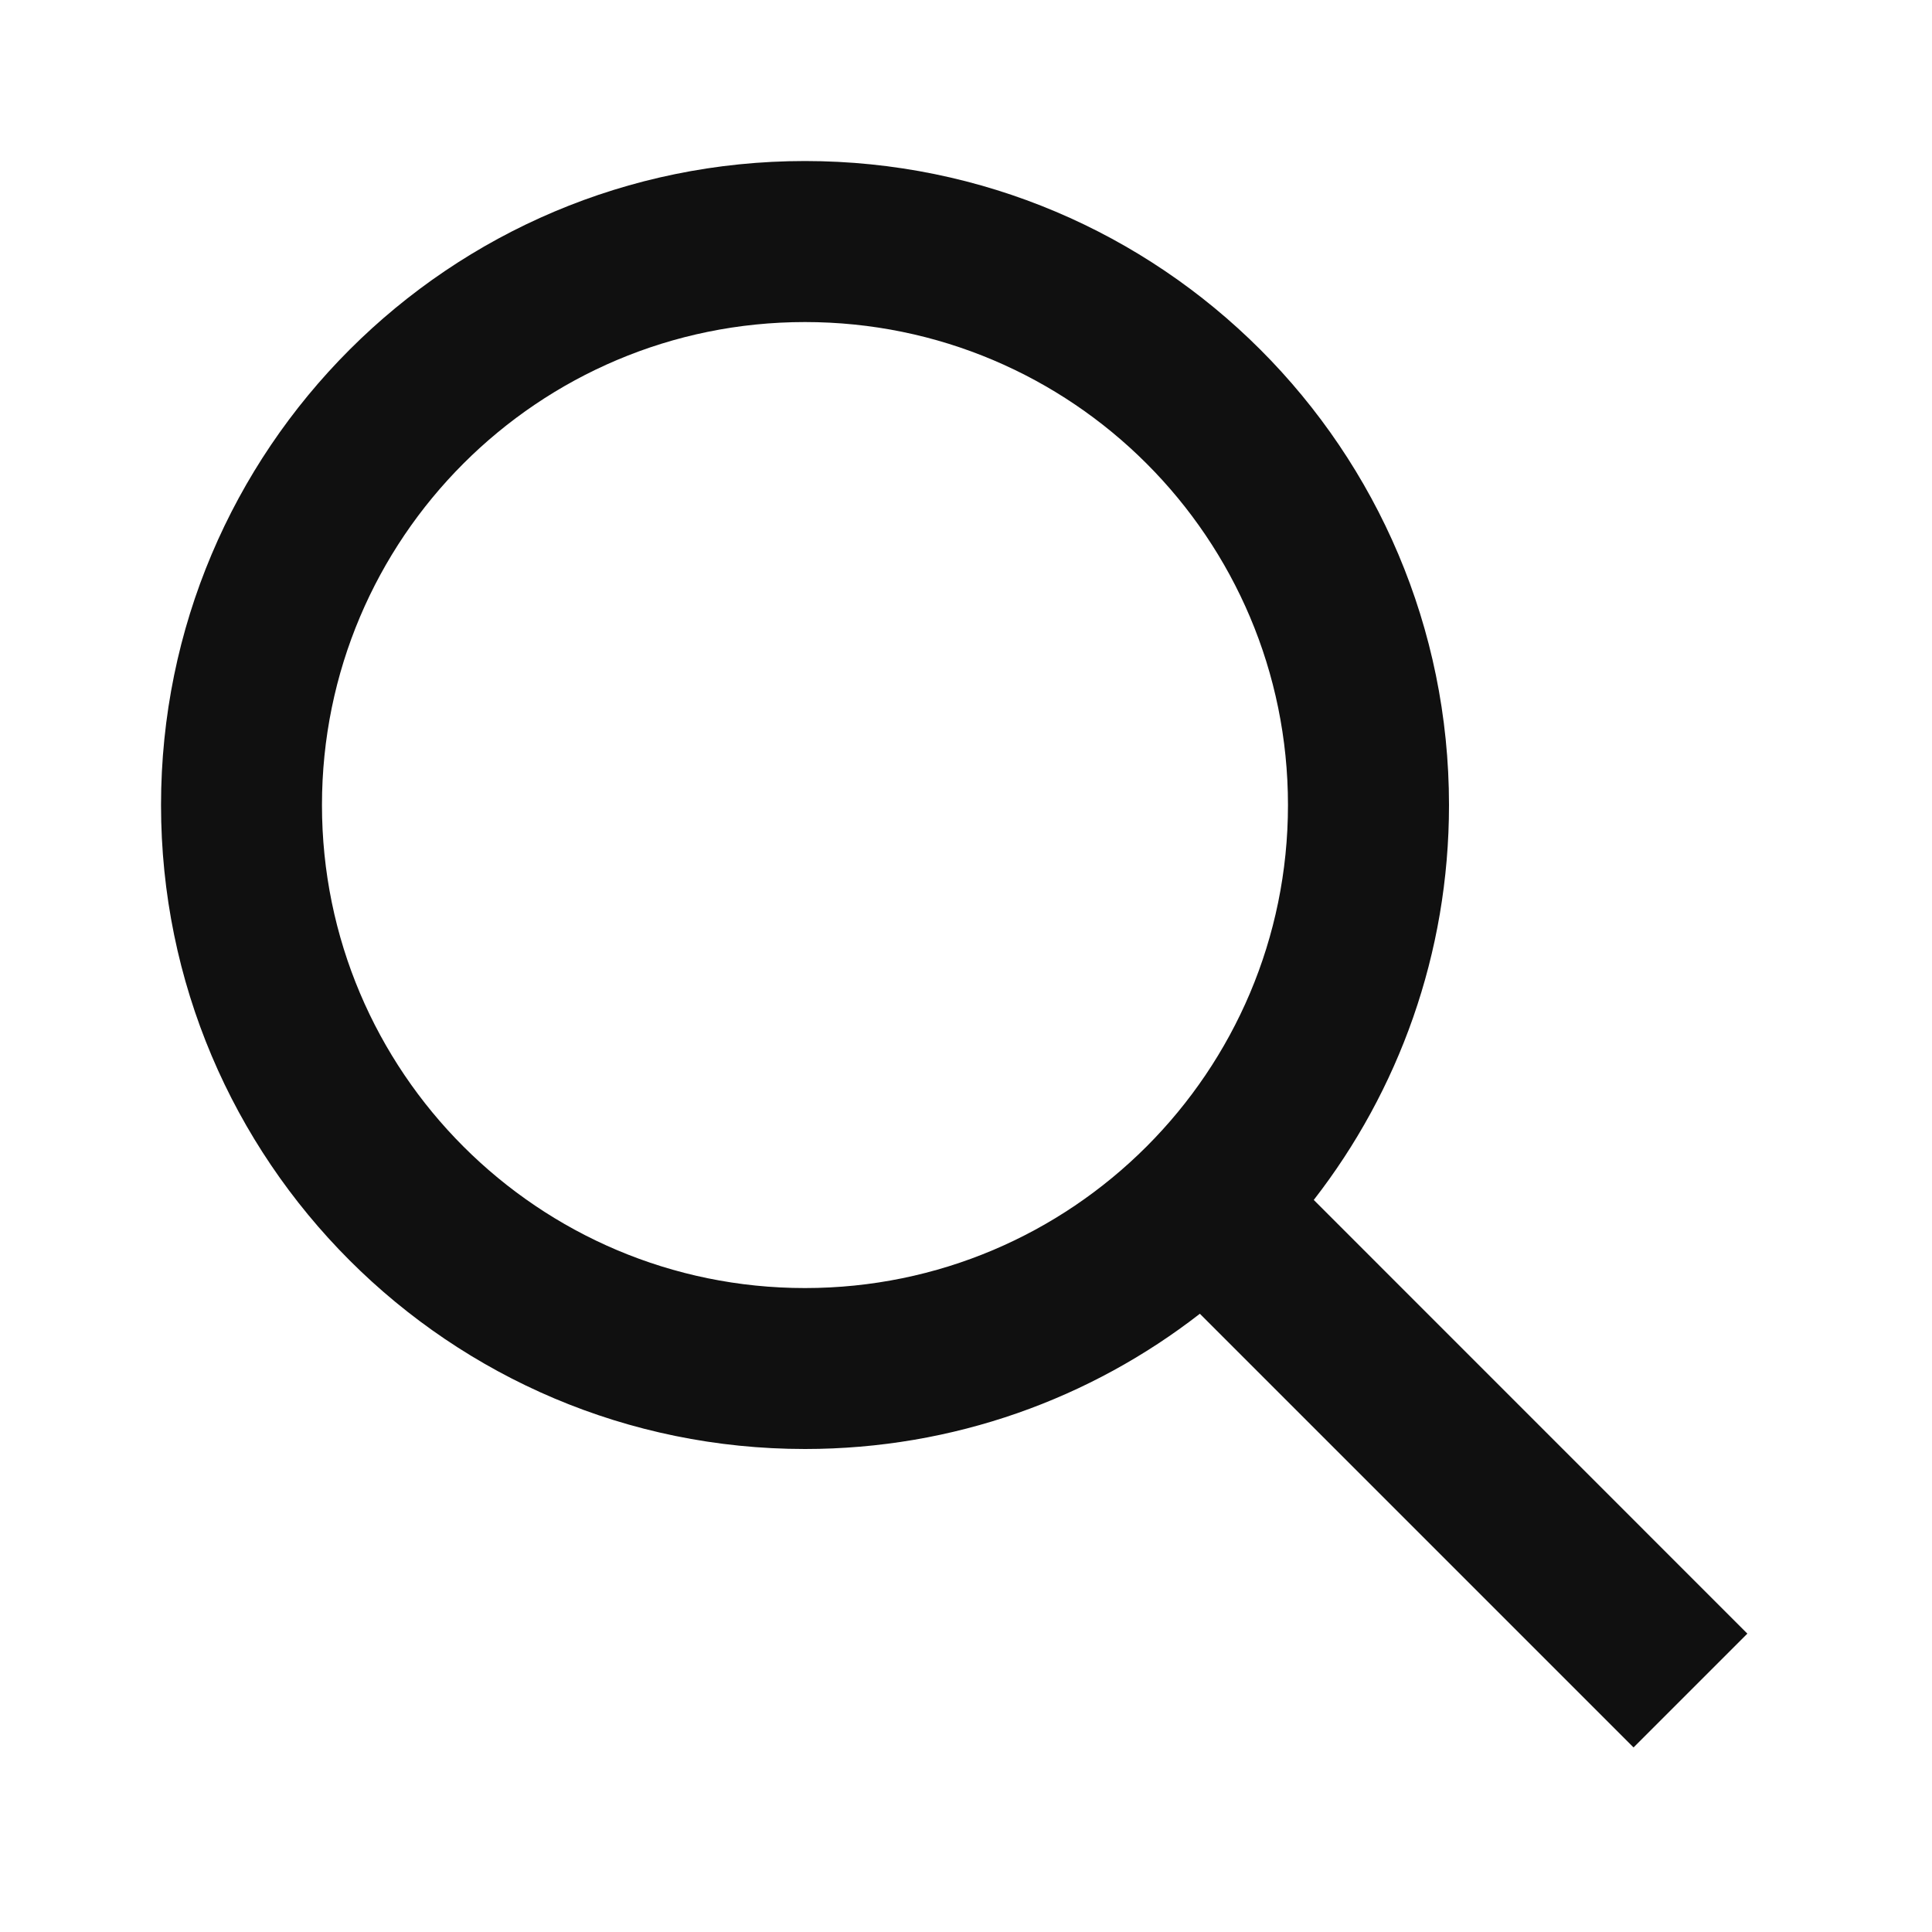
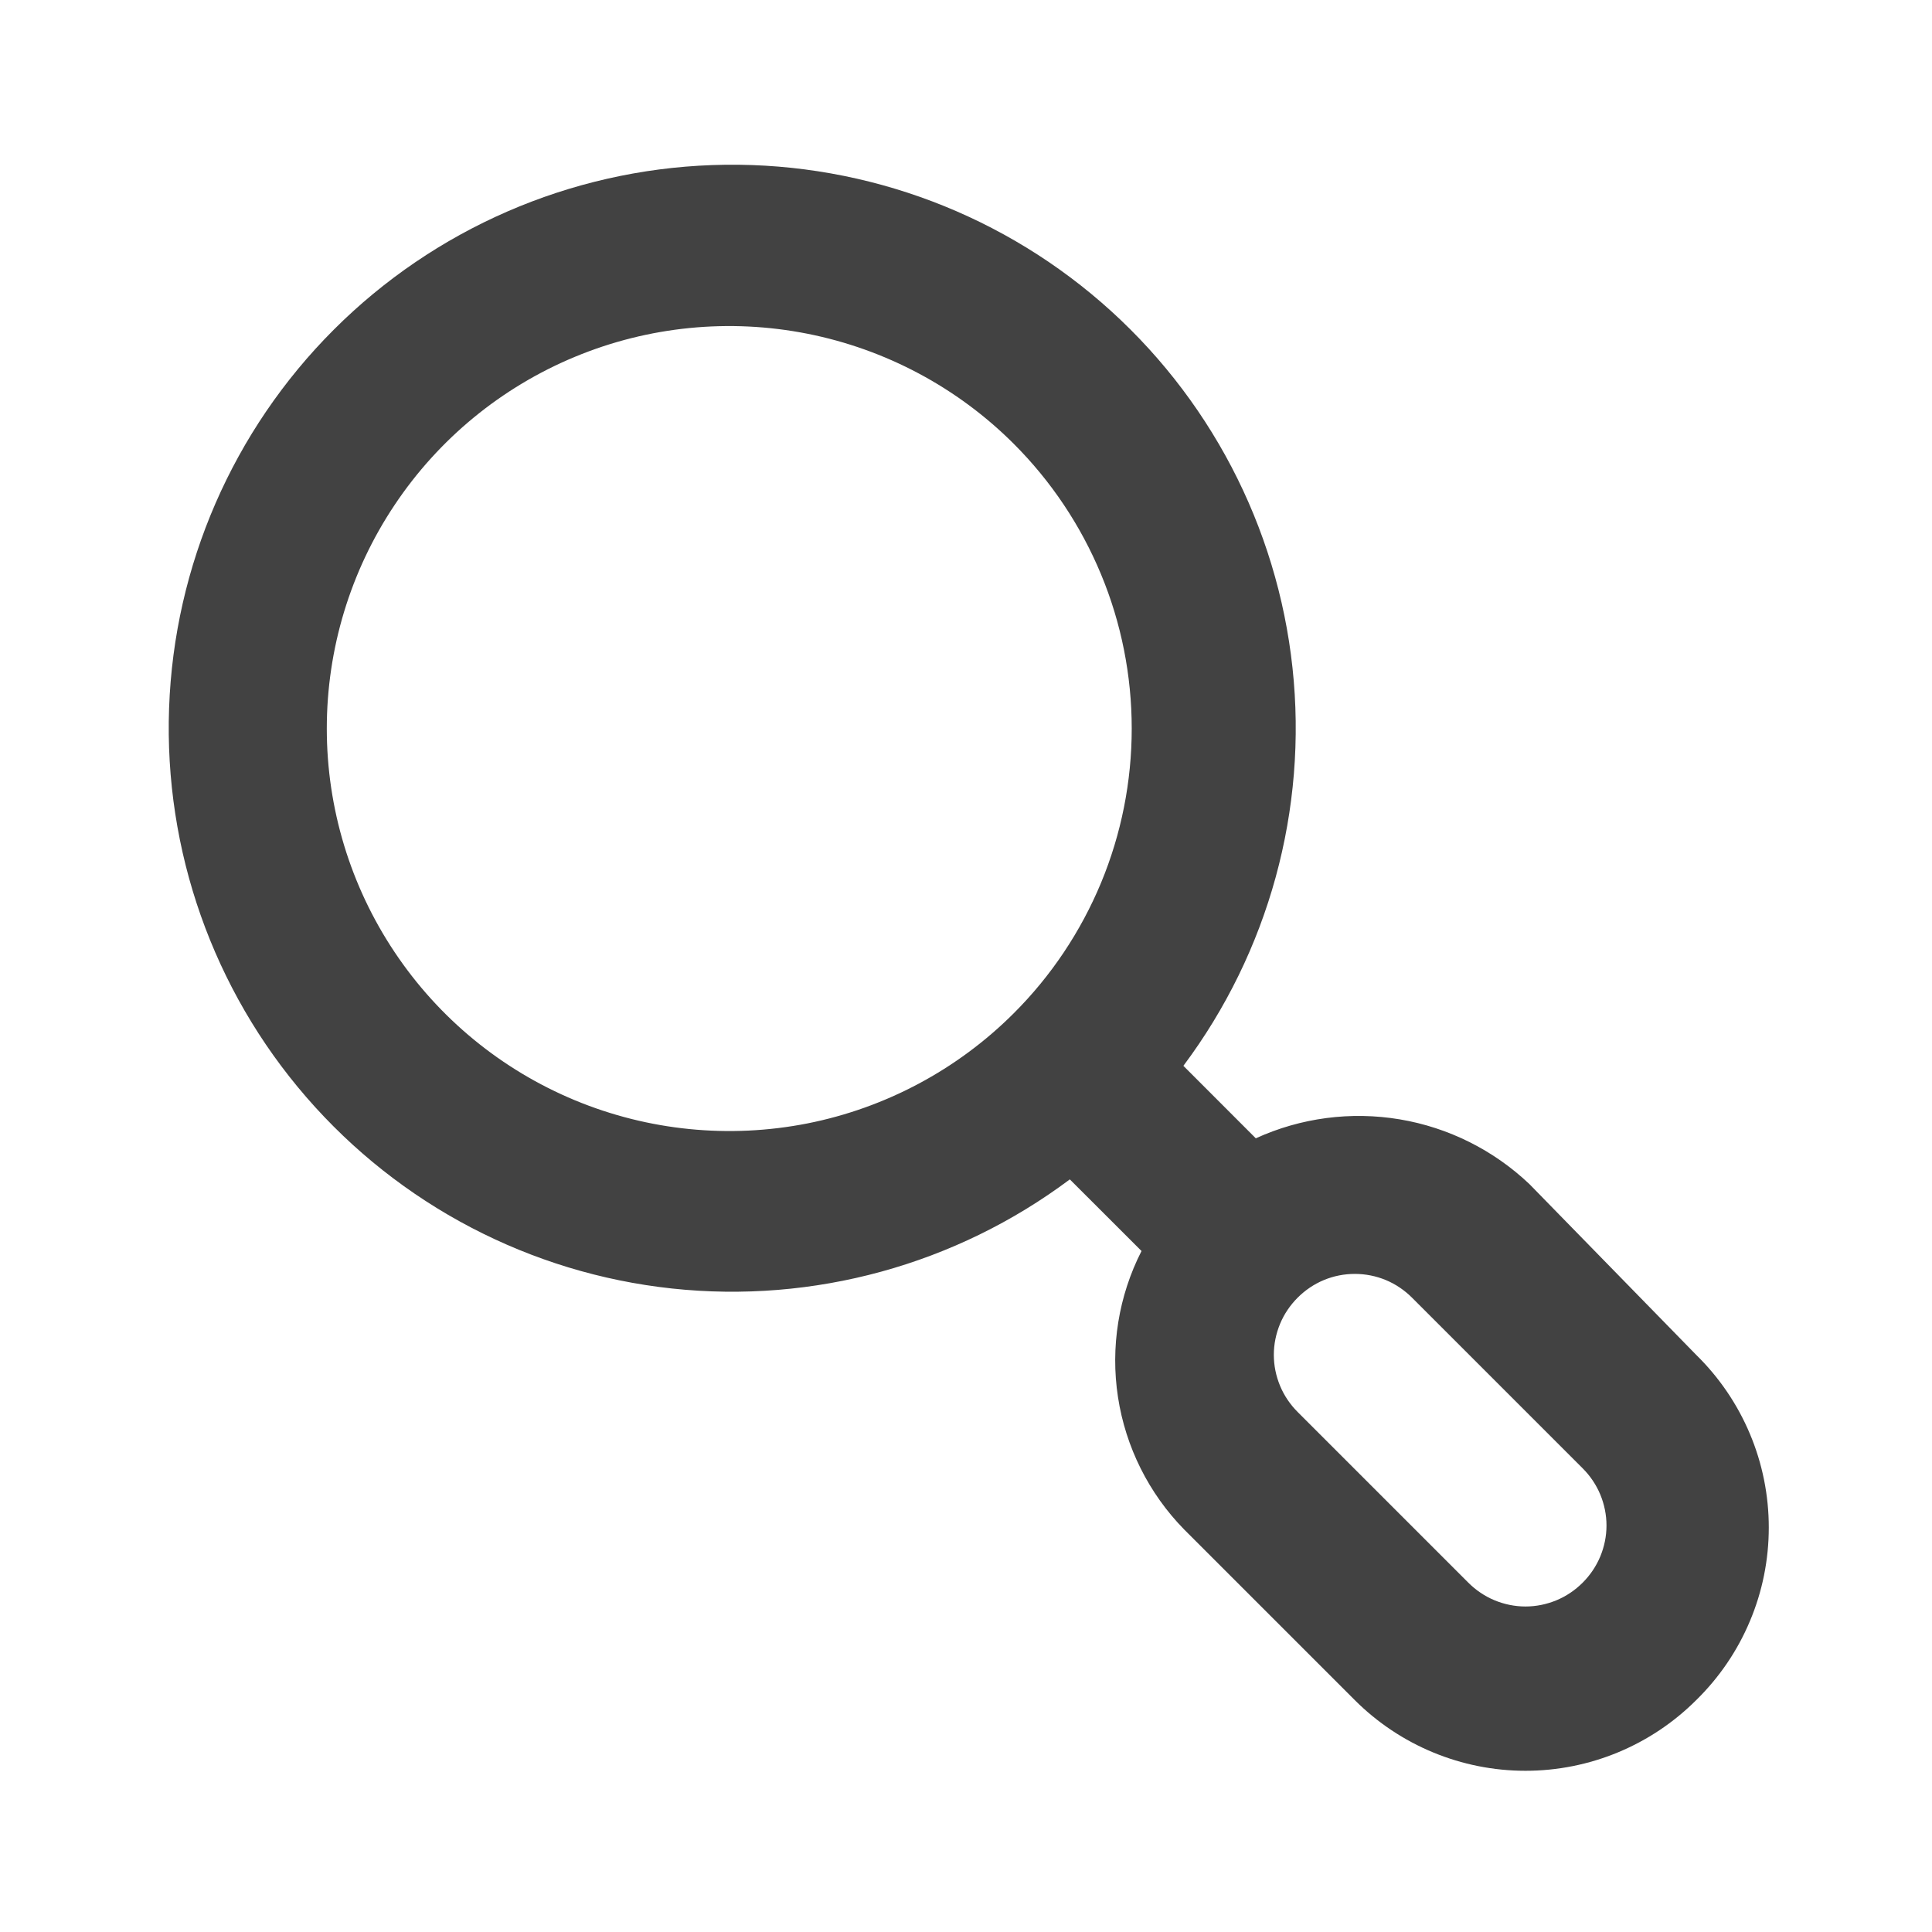
- <svg xmlns="http://www.w3.org/2000/svg" width="23" height="23" viewBox="0 0 23 23" fill="none">
-   <path fill-rule="evenodd" clip-rule="evenodd" d="M9.583 17.25C5.349 17.25 1.917 13.818 1.917 9.584C1.917 5.349 5.349 1.917 9.583 1.917C13.817 1.917 17.25 5.349 17.25 9.584C17.25 11.355 16.649 12.987 15.64 14.285L20.802 19.448L19.447 20.803L14.284 15.64C12.986 16.649 11.355 17.25 9.583 17.25ZM15.333 9.584C15.333 12.759 12.759 15.334 9.583 15.334C6.408 15.334 3.833 12.759 3.833 9.584C3.833 6.408 6.408 3.834 9.583 3.834C12.759 3.834 15.333 6.408 15.333 9.584Z" fill="#101010" />
+ <svg xmlns="http://www.w3.org/2000/svg" width="27" height="27" viewBox="0 0 27 27" fill="none">
+   <path d="M23.704 18.934L21.375 16.549C20.874 16.073 20.242 15.757 19.561 15.643C18.879 15.529 18.179 15.621 17.55 15.908L16.538 14.895C17.731 13.301 18.276 11.314 18.063 9.334C17.85 7.354 16.895 5.529 15.39 4.225C13.885 2.921 11.942 2.236 9.952 2.307C7.962 2.378 6.072 3.2 4.664 4.608C3.256 6.016 2.434 7.905 2.363 9.895C2.292 11.885 2.977 13.829 4.281 15.333C5.585 16.838 7.411 17.794 9.39 18.007C11.37 18.22 13.357 17.675 14.951 16.482L15.953 17.483C15.632 18.112 15.517 18.827 15.624 19.525C15.731 20.223 16.055 20.871 16.549 21.375L18.934 23.76C19.567 24.392 20.425 24.747 21.319 24.747C22.213 24.747 23.071 24.392 23.704 23.76C24.025 23.446 24.281 23.071 24.455 22.656C24.63 22.242 24.719 21.797 24.719 21.347C24.719 20.898 24.63 20.453 24.455 20.038C24.281 19.624 24.025 19.248 23.704 18.934ZM14.164 14.164C13.377 14.949 12.374 15.484 11.284 15.7C10.193 15.915 9.063 15.803 8.036 15.377C7.009 14.951 6.131 14.23 5.514 13.305C4.896 12.38 4.567 11.293 4.567 10.182C4.567 9.07 4.896 7.983 5.514 7.058C6.131 6.133 7.009 5.412 8.036 4.986C9.063 4.56 10.193 4.448 11.284 4.664C12.374 4.88 13.377 5.414 14.164 6.199C14.688 6.722 15.103 7.342 15.387 8.026C15.671 8.709 15.816 9.442 15.816 10.182C15.816 10.921 15.671 11.654 15.387 12.338C15.103 13.021 14.688 13.642 14.164 14.164ZM22.118 22.118C22.013 22.223 21.889 22.307 21.752 22.364C21.614 22.421 21.468 22.451 21.319 22.451C21.171 22.451 21.023 22.421 20.886 22.364C20.749 22.307 20.625 22.223 20.52 22.118L18.135 19.733C18.03 19.628 17.946 19.504 17.889 19.367C17.832 19.23 17.802 19.083 17.802 18.934C17.802 18.786 17.832 18.639 17.889 18.501C17.946 18.364 18.03 18.24 18.135 18.135C18.24 18.03 18.364 17.946 18.501 17.889C18.638 17.832 18.785 17.803 18.934 17.803C19.082 17.803 19.23 17.832 19.367 17.889C19.504 17.946 19.628 18.03 19.733 18.135L22.118 20.52C22.223 20.625 22.307 20.749 22.364 20.886C22.421 21.023 22.451 21.171 22.451 21.319C22.451 21.468 22.421 21.615 22.364 21.752C22.307 21.889 22.223 22.013 22.118 22.118Z" fill="#424242" />
</svg>
